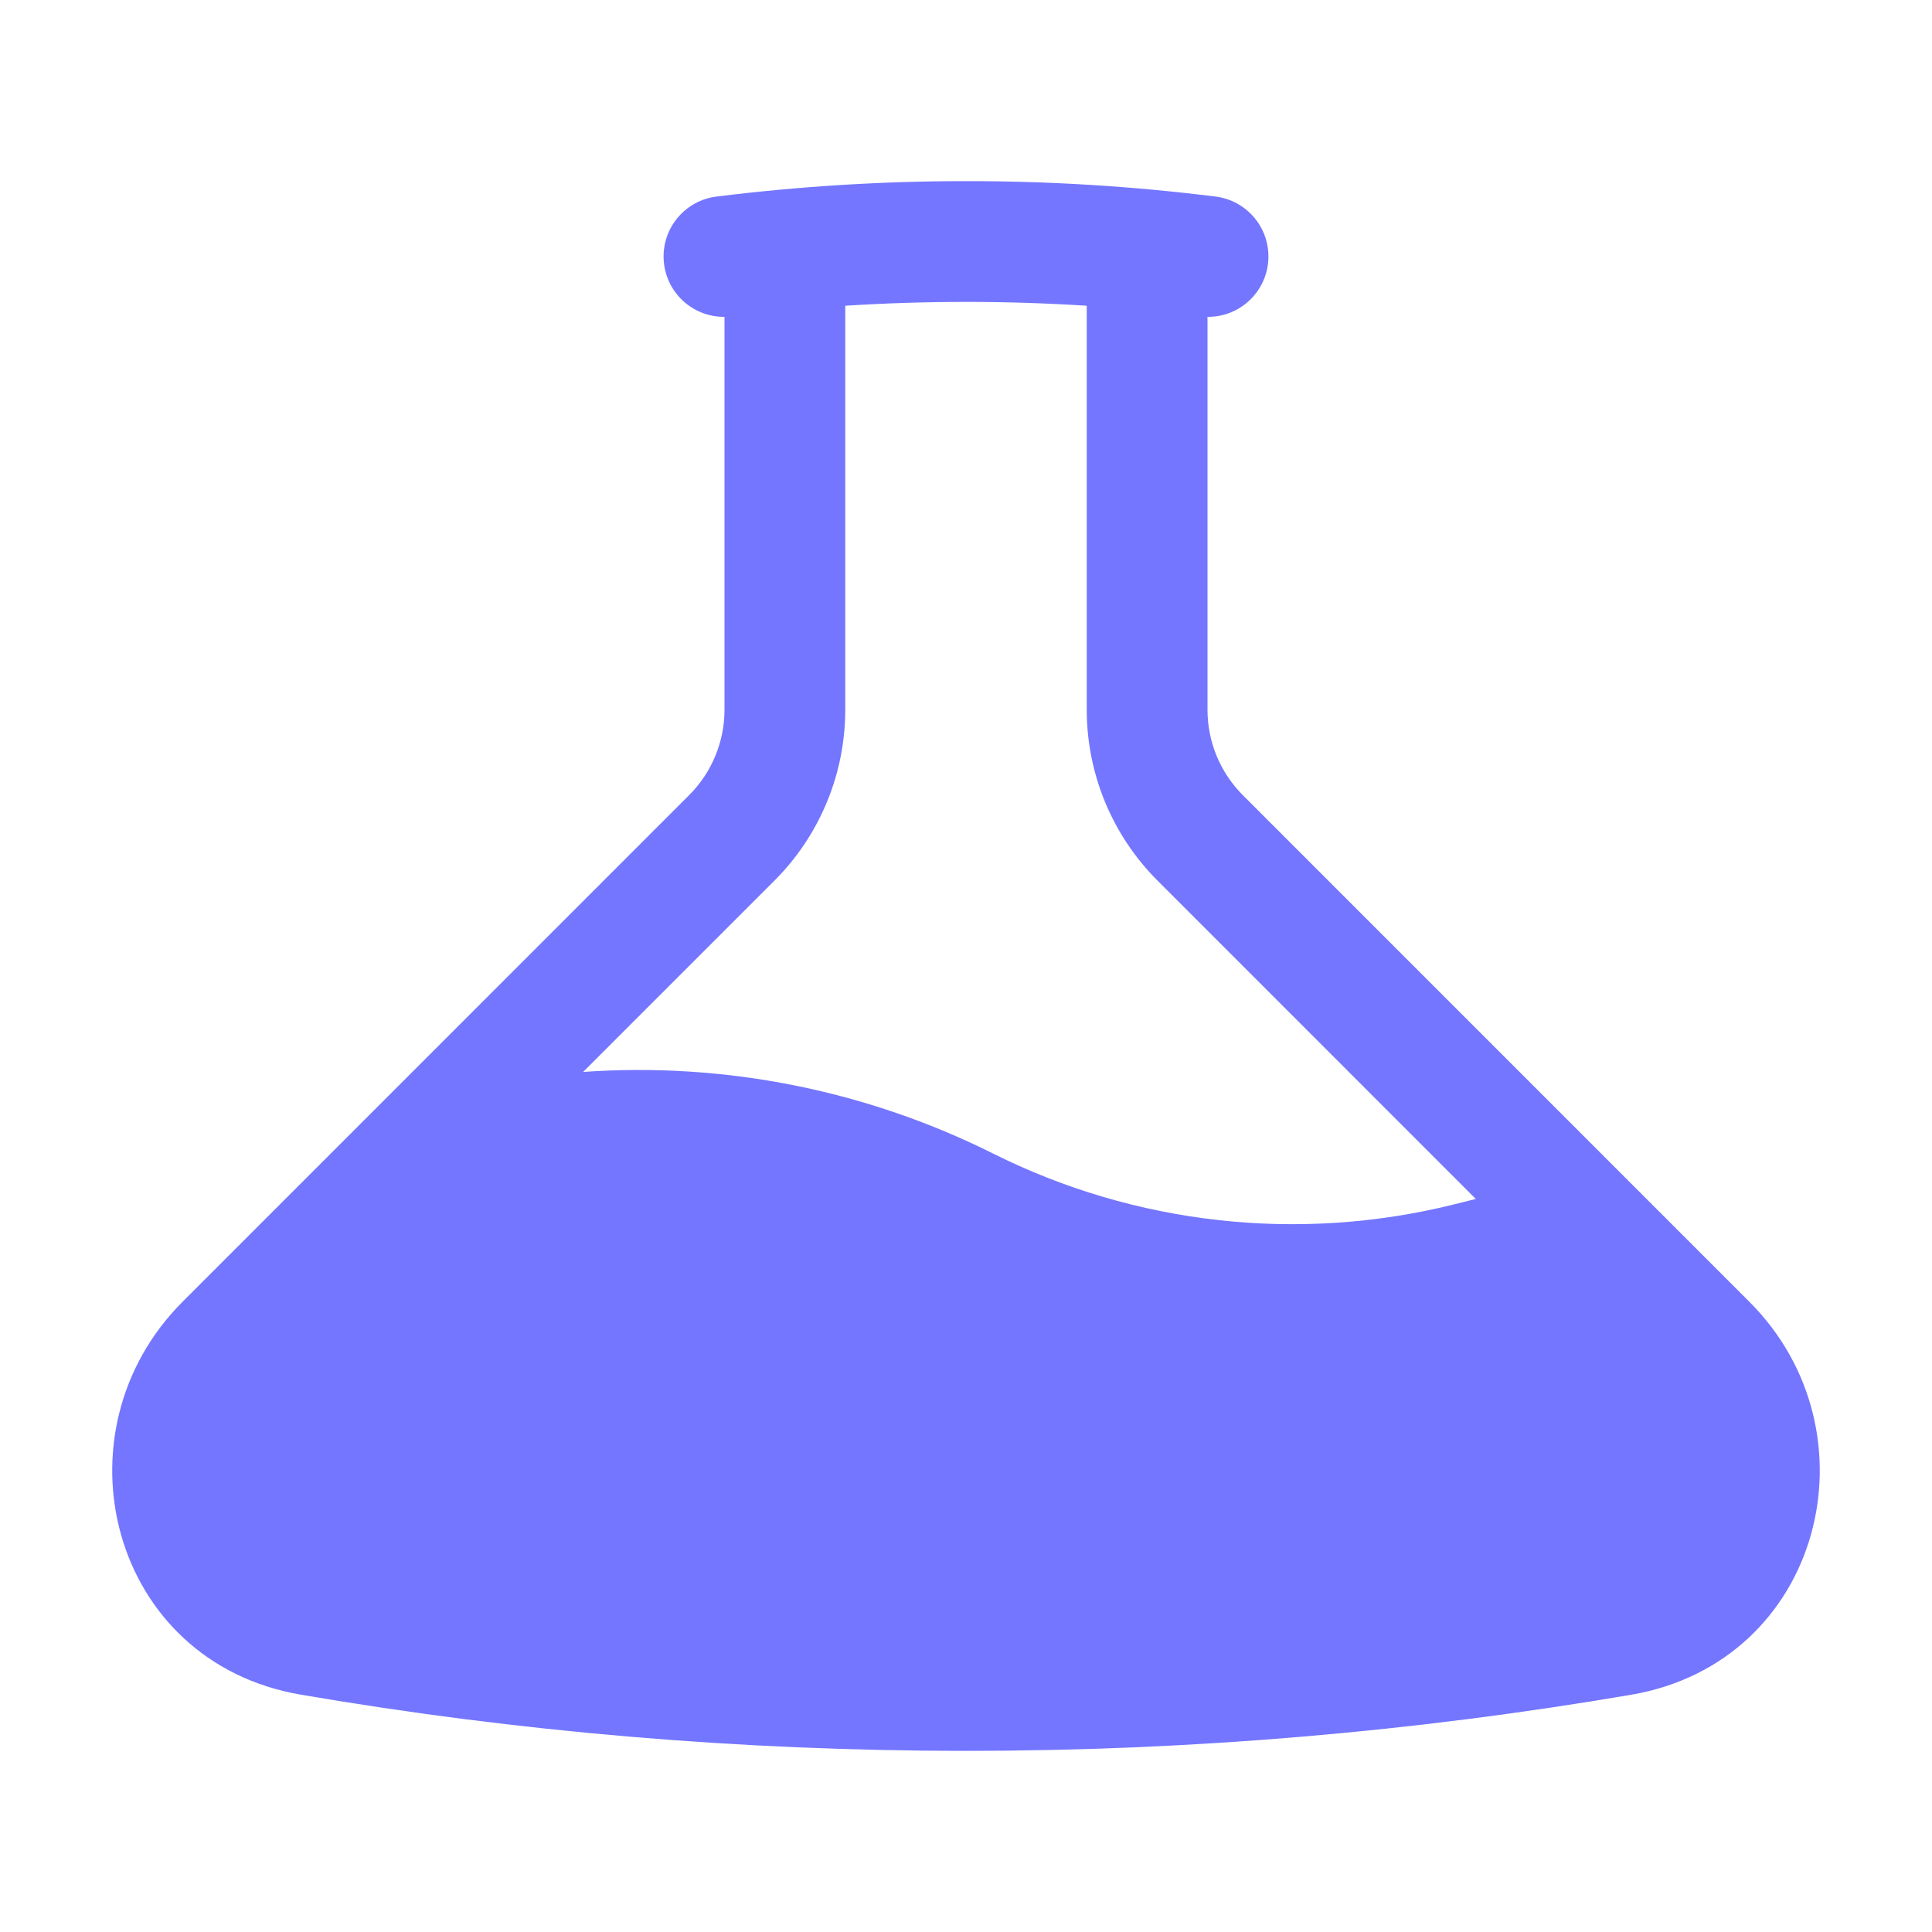
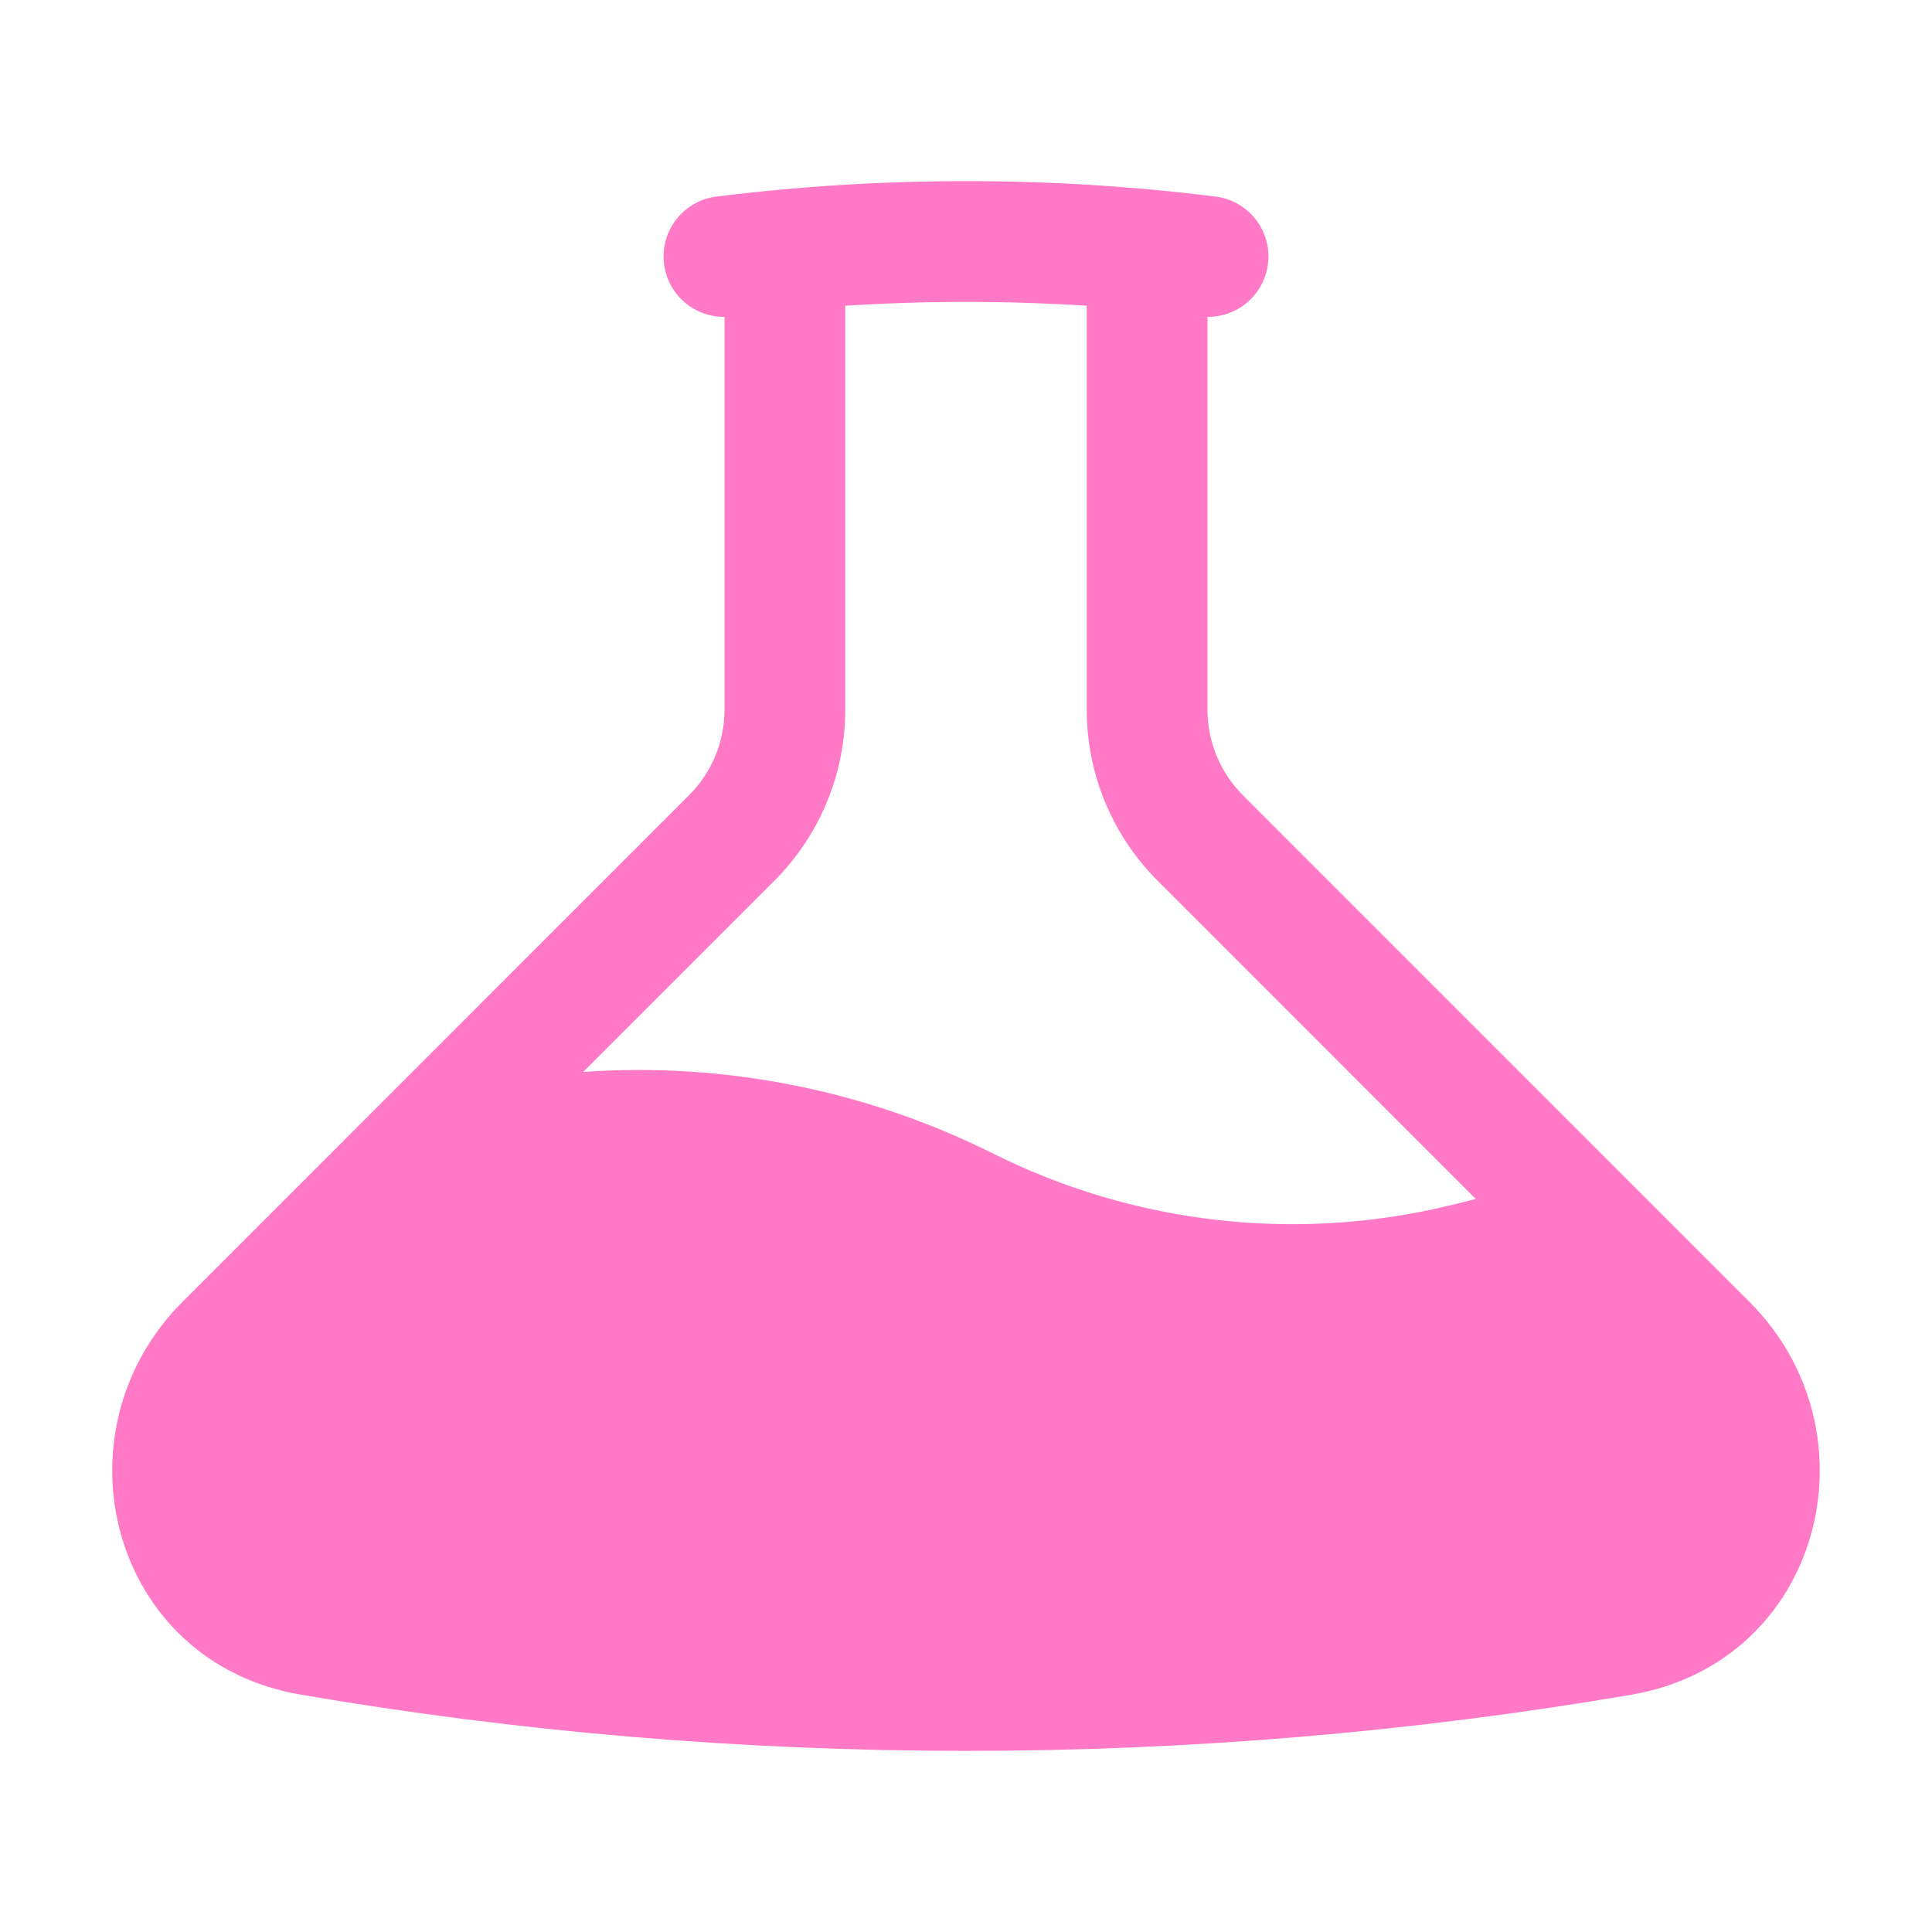
<svg xmlns="http://www.w3.org/2000/svg" width="24" height="24" viewBox="0 0 24 24" fill="none">
-   <path fill-rule="evenodd" clip-rule="evenodd" fill="#7476ff" d="M10.5 3.798v5.02a3 3 0 0 1-.879 2.121l-2.377 2.377a9.845 9.845 0 0 1 5.091 1.013 8.315 8.315 0 0 0 5.713.636l.285-.071-3.954-3.955a3 3 0 0 1-.879-2.121v-5.02a23.614 23.614 0 0 0-3 0Zm4.5.138a.75.75 0 0 0 .093-1.495A24.837 24.837 0 0 0 12 2.25a25.048 25.048 0 0 0-3.093.191A.75.75 0 0 0 9 3.936v4.882a1.5 1.5 0 0 1-.44 1.06l-6.293 6.294c-1.62 1.621-.903 4.475 1.471 4.88 2.686.46 5.447.698 8.262.698 2.816 0 5.576-.239 8.262-.697 2.373-.406 3.092-3.26 1.47-4.881L15.44 9.879A1.5 1.5 0 0 1 15 8.818V3.936Z" />
+   <path fill-rule="evenodd" clip-rule="evenodd" fill="#ff79c6" d="M10.5 3.798v5.02a3 3 0 0 1-.879 2.121l-2.377 2.377a9.845 9.845 0 0 1 5.091 1.013 8.315 8.315 0 0 0 5.713.636l.285-.071-3.954-3.955a3 3 0 0 1-.879-2.121v-5.02a23.614 23.614 0 0 0-3 0Zm4.5.138a.75.75 0 0 0 .093-1.495A24.837 24.837 0 0 0 12 2.25a25.048 25.048 0 0 0-3.093.191A.75.75 0 0 0 9 3.936v4.882a1.5 1.5 0 0 1-.44 1.06l-6.293 6.294c-1.62 1.621-.903 4.475 1.471 4.88 2.686.46 5.447.698 8.262.698 2.816 0 5.576-.239 8.262-.697 2.373-.406 3.092-3.26 1.47-4.881L15.44 9.879A1.5 1.5 0 0 1 15 8.818V3.936Z" />
</svg>
